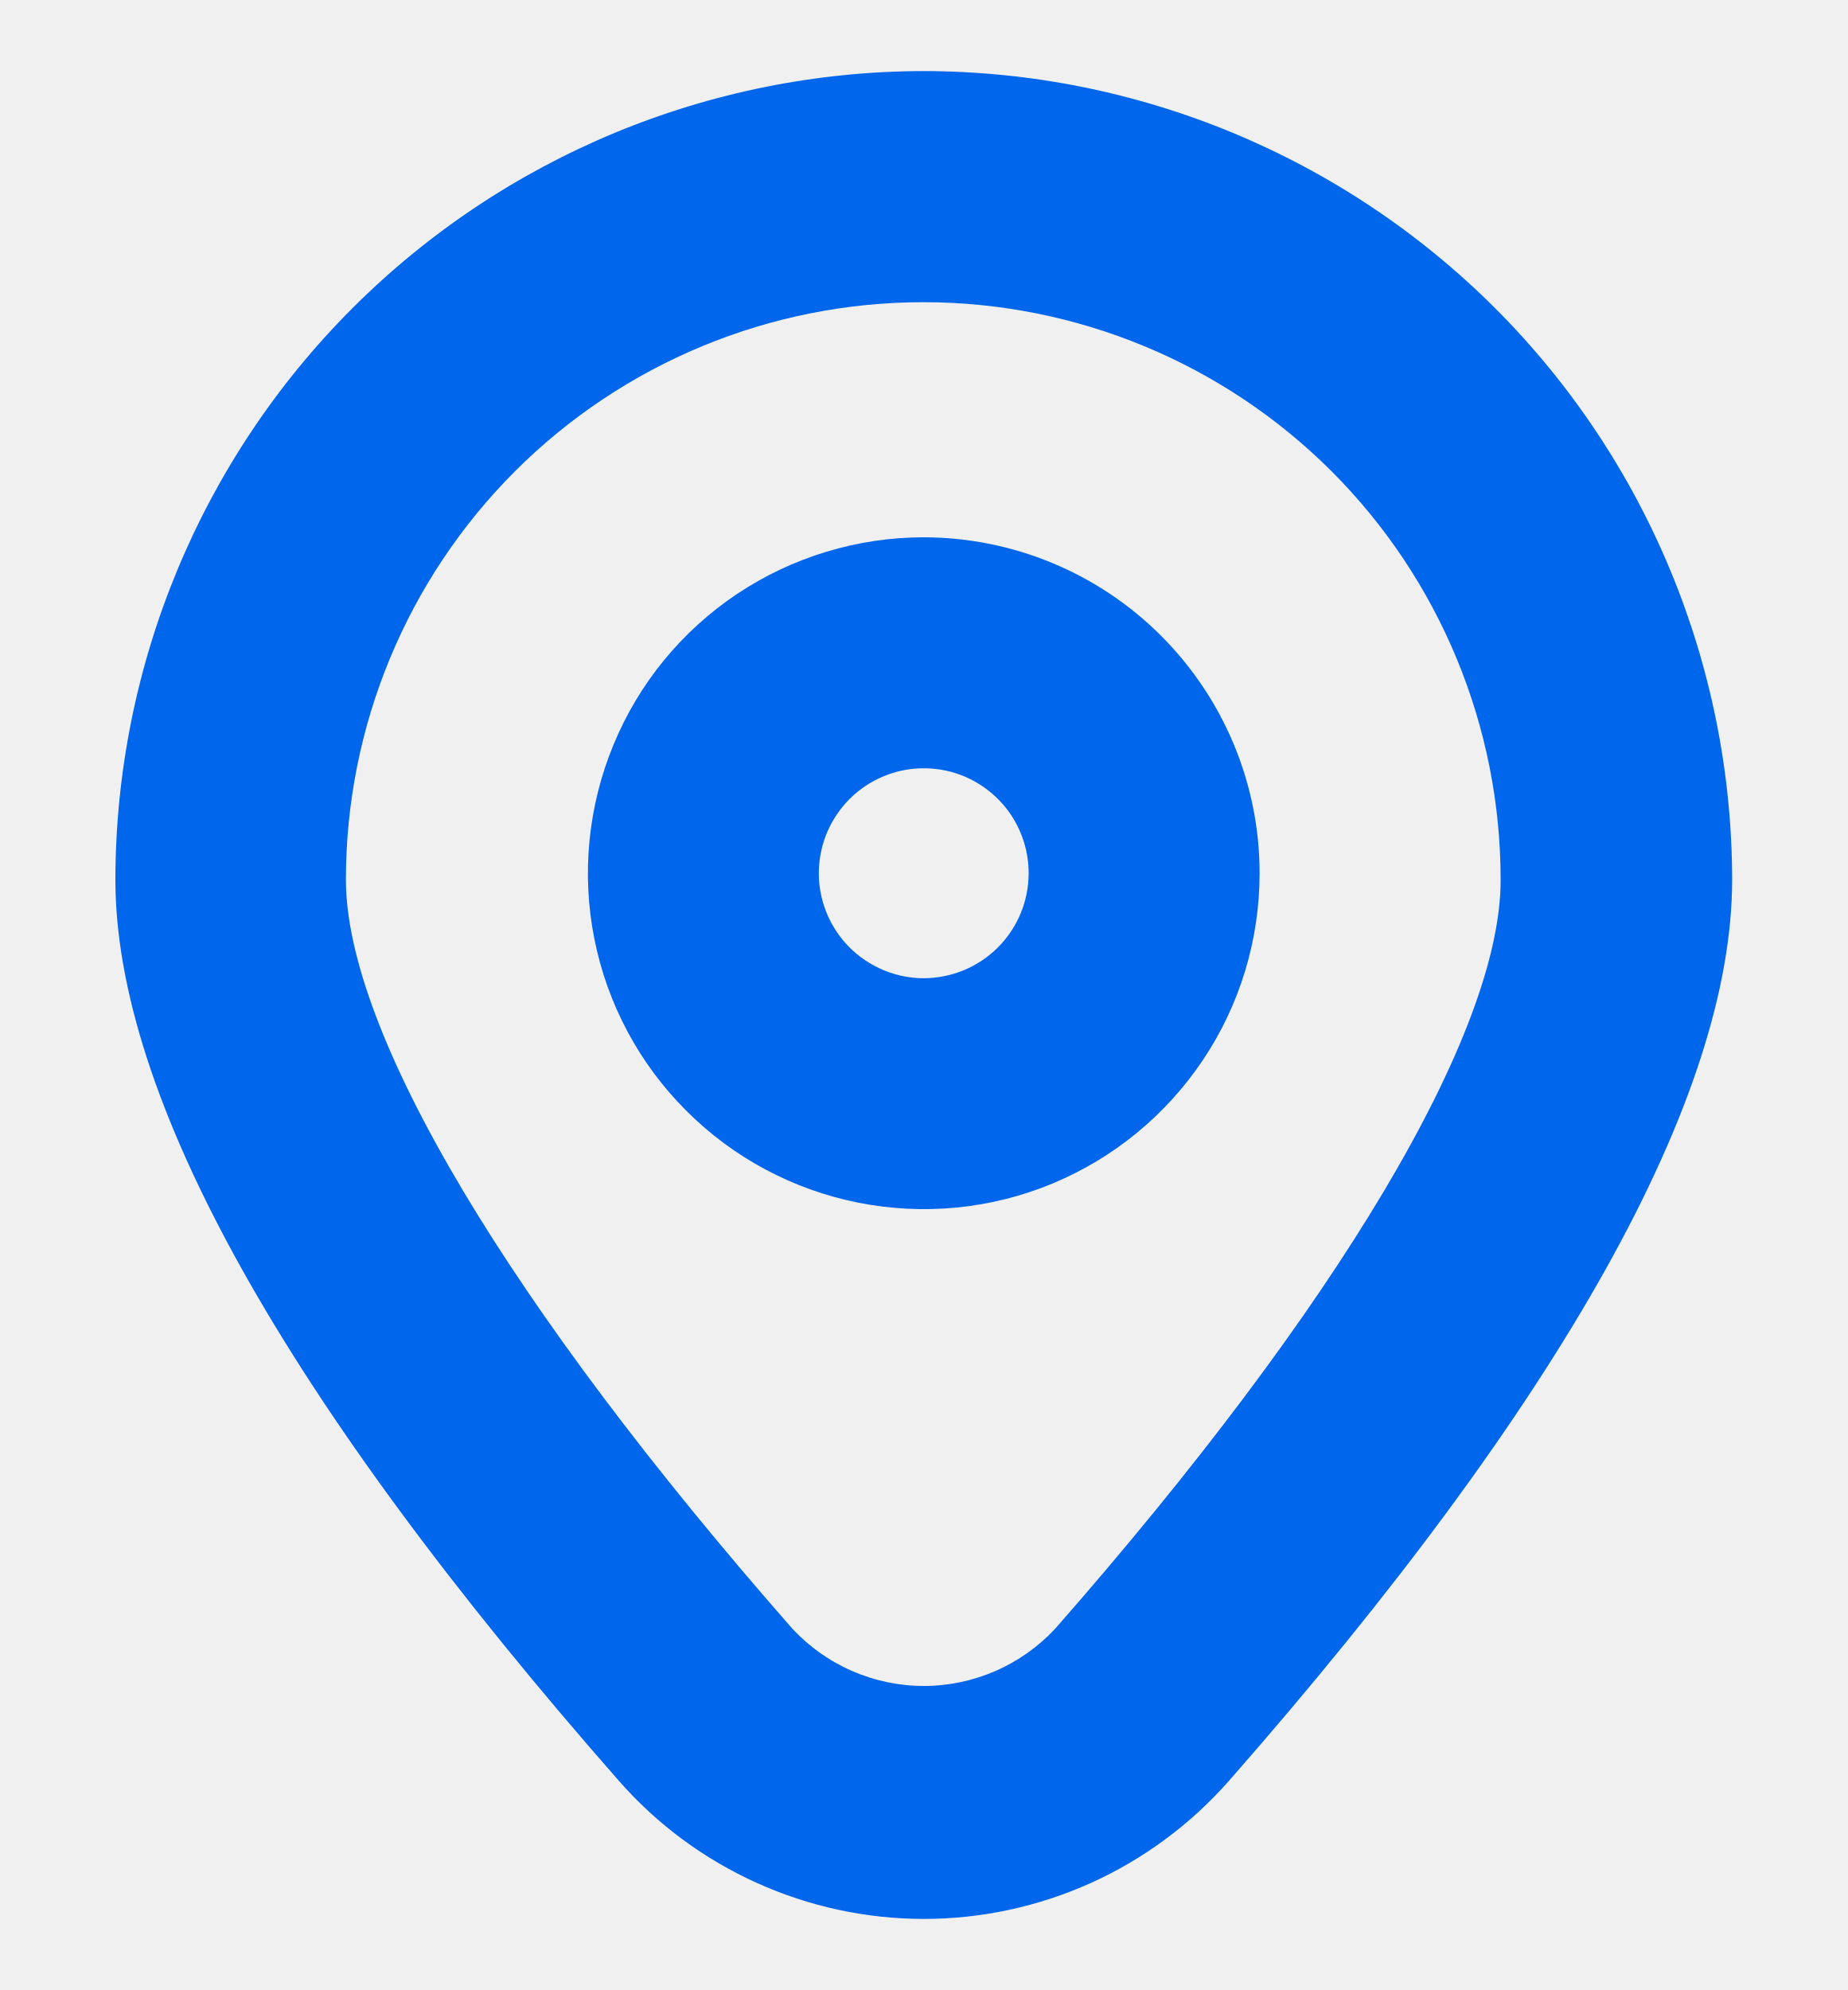
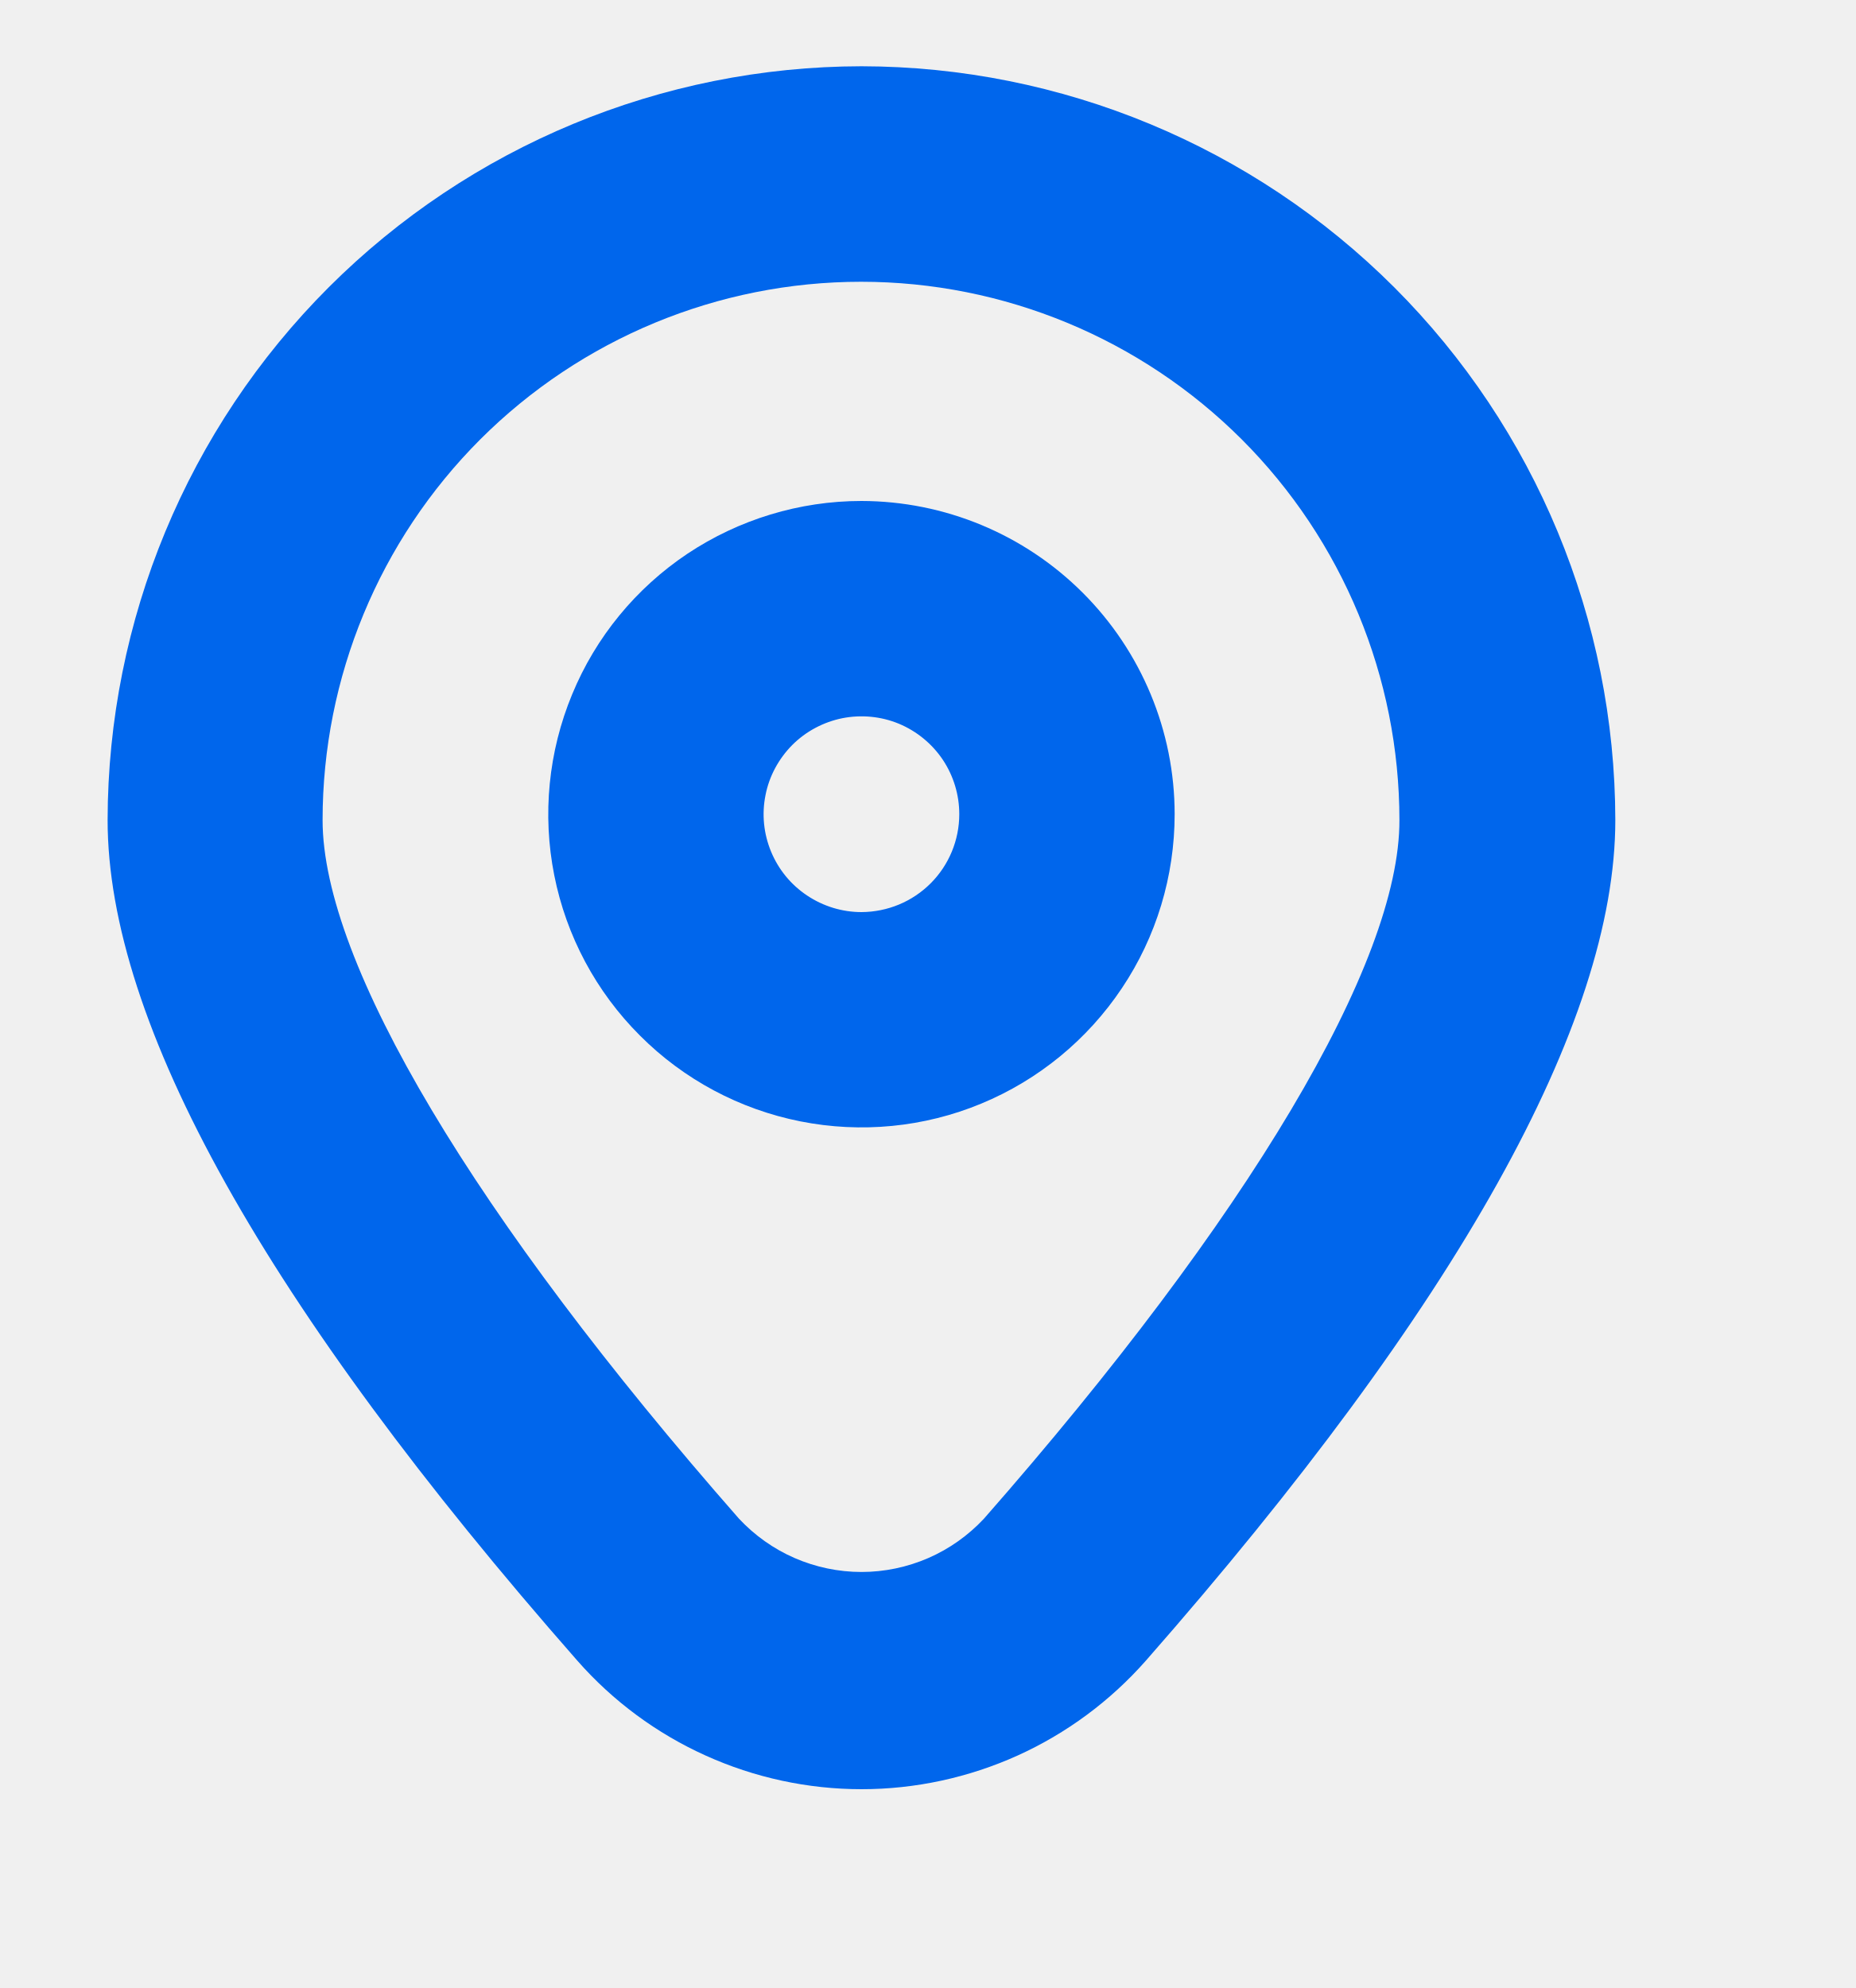
- <svg xmlns="http://www.w3.org/2000/svg" width="13" height="14" viewBox="0 0 13 14" fill="none">
+ <svg xmlns="http://www.w3.org/2000/svg" width="14" height="15" viewBox="0 0 14 15" fill="none">
  <g clip-path="url(#clip0_37_27)">
    <path d="M6.5 0.5C4.992 0.502 3.547 1.102 2.48 2.168C1.414 3.234 0.814 4.68 0.812 6.188C0.812 7.718 2.004 9.852 4.356 12.53C4.624 12.835 4.954 13.079 5.324 13.246C5.693 13.413 6.095 13.5 6.501 13.5C6.906 13.5 7.308 13.413 7.678 13.246C8.047 13.079 8.377 12.835 8.646 12.53C10.996 9.853 12.188 7.719 12.188 6.188C12.186 4.68 11.586 3.234 10.52 2.168C9.453 1.102 8.008 0.502 6.5 0.5V0.5ZM7.424 11.459C7.306 11.585 7.163 11.687 7.004 11.756C6.845 11.825 6.673 11.861 6.5 11.861C6.327 11.861 6.155 11.825 5.996 11.756C5.837 11.687 5.694 11.585 5.576 11.459C3.581 9.186 2.434 7.265 2.434 6.188C2.434 5.111 2.862 4.077 3.624 3.315C4.386 2.554 5.419 2.126 6.497 2.126C7.574 2.126 8.607 2.554 9.369 3.315C10.131 4.077 10.559 5.111 10.559 6.188C10.562 7.265 9.419 9.186 7.424 11.459Z" fill="#0066EC" />
    <path d="M6.5 3.78C6.033 3.78 5.576 3.919 5.187 4.178C4.798 4.438 4.495 4.807 4.317 5.239C4.138 5.671 4.091 6.146 4.182 6.604C4.273 7.063 4.498 7.484 4.829 7.814C5.159 8.145 5.581 8.37 6.039 8.461C6.497 8.552 6.973 8.506 7.404 8.327C7.836 8.148 8.205 7.845 8.465 7.456C8.725 7.068 8.863 6.611 8.863 6.143C8.863 5.517 8.613 4.916 8.17 4.473C7.727 4.03 7.127 3.781 6.5 3.78ZM6.5 6.882C6.354 6.882 6.211 6.838 6.09 6.757C5.968 6.676 5.874 6.561 5.818 6.426C5.762 6.291 5.747 6.143 5.776 5.999C5.804 5.856 5.875 5.725 5.978 5.621C6.081 5.518 6.213 5.448 6.356 5.419C6.499 5.391 6.648 5.405 6.783 5.461C6.917 5.517 7.033 5.612 7.114 5.733C7.195 5.855 7.238 5.997 7.238 6.143C7.238 6.339 7.16 6.527 7.022 6.665C6.883 6.804 6.696 6.881 6.5 6.882Z" fill="#0066EC" />
  </g>
  <defs>
    <clipPath id="clip0_37_27">
      <rect width="13" height="13" fill="white" transform="translate(0 0.5)" />
    </clipPath>
  </defs>
</svg>
